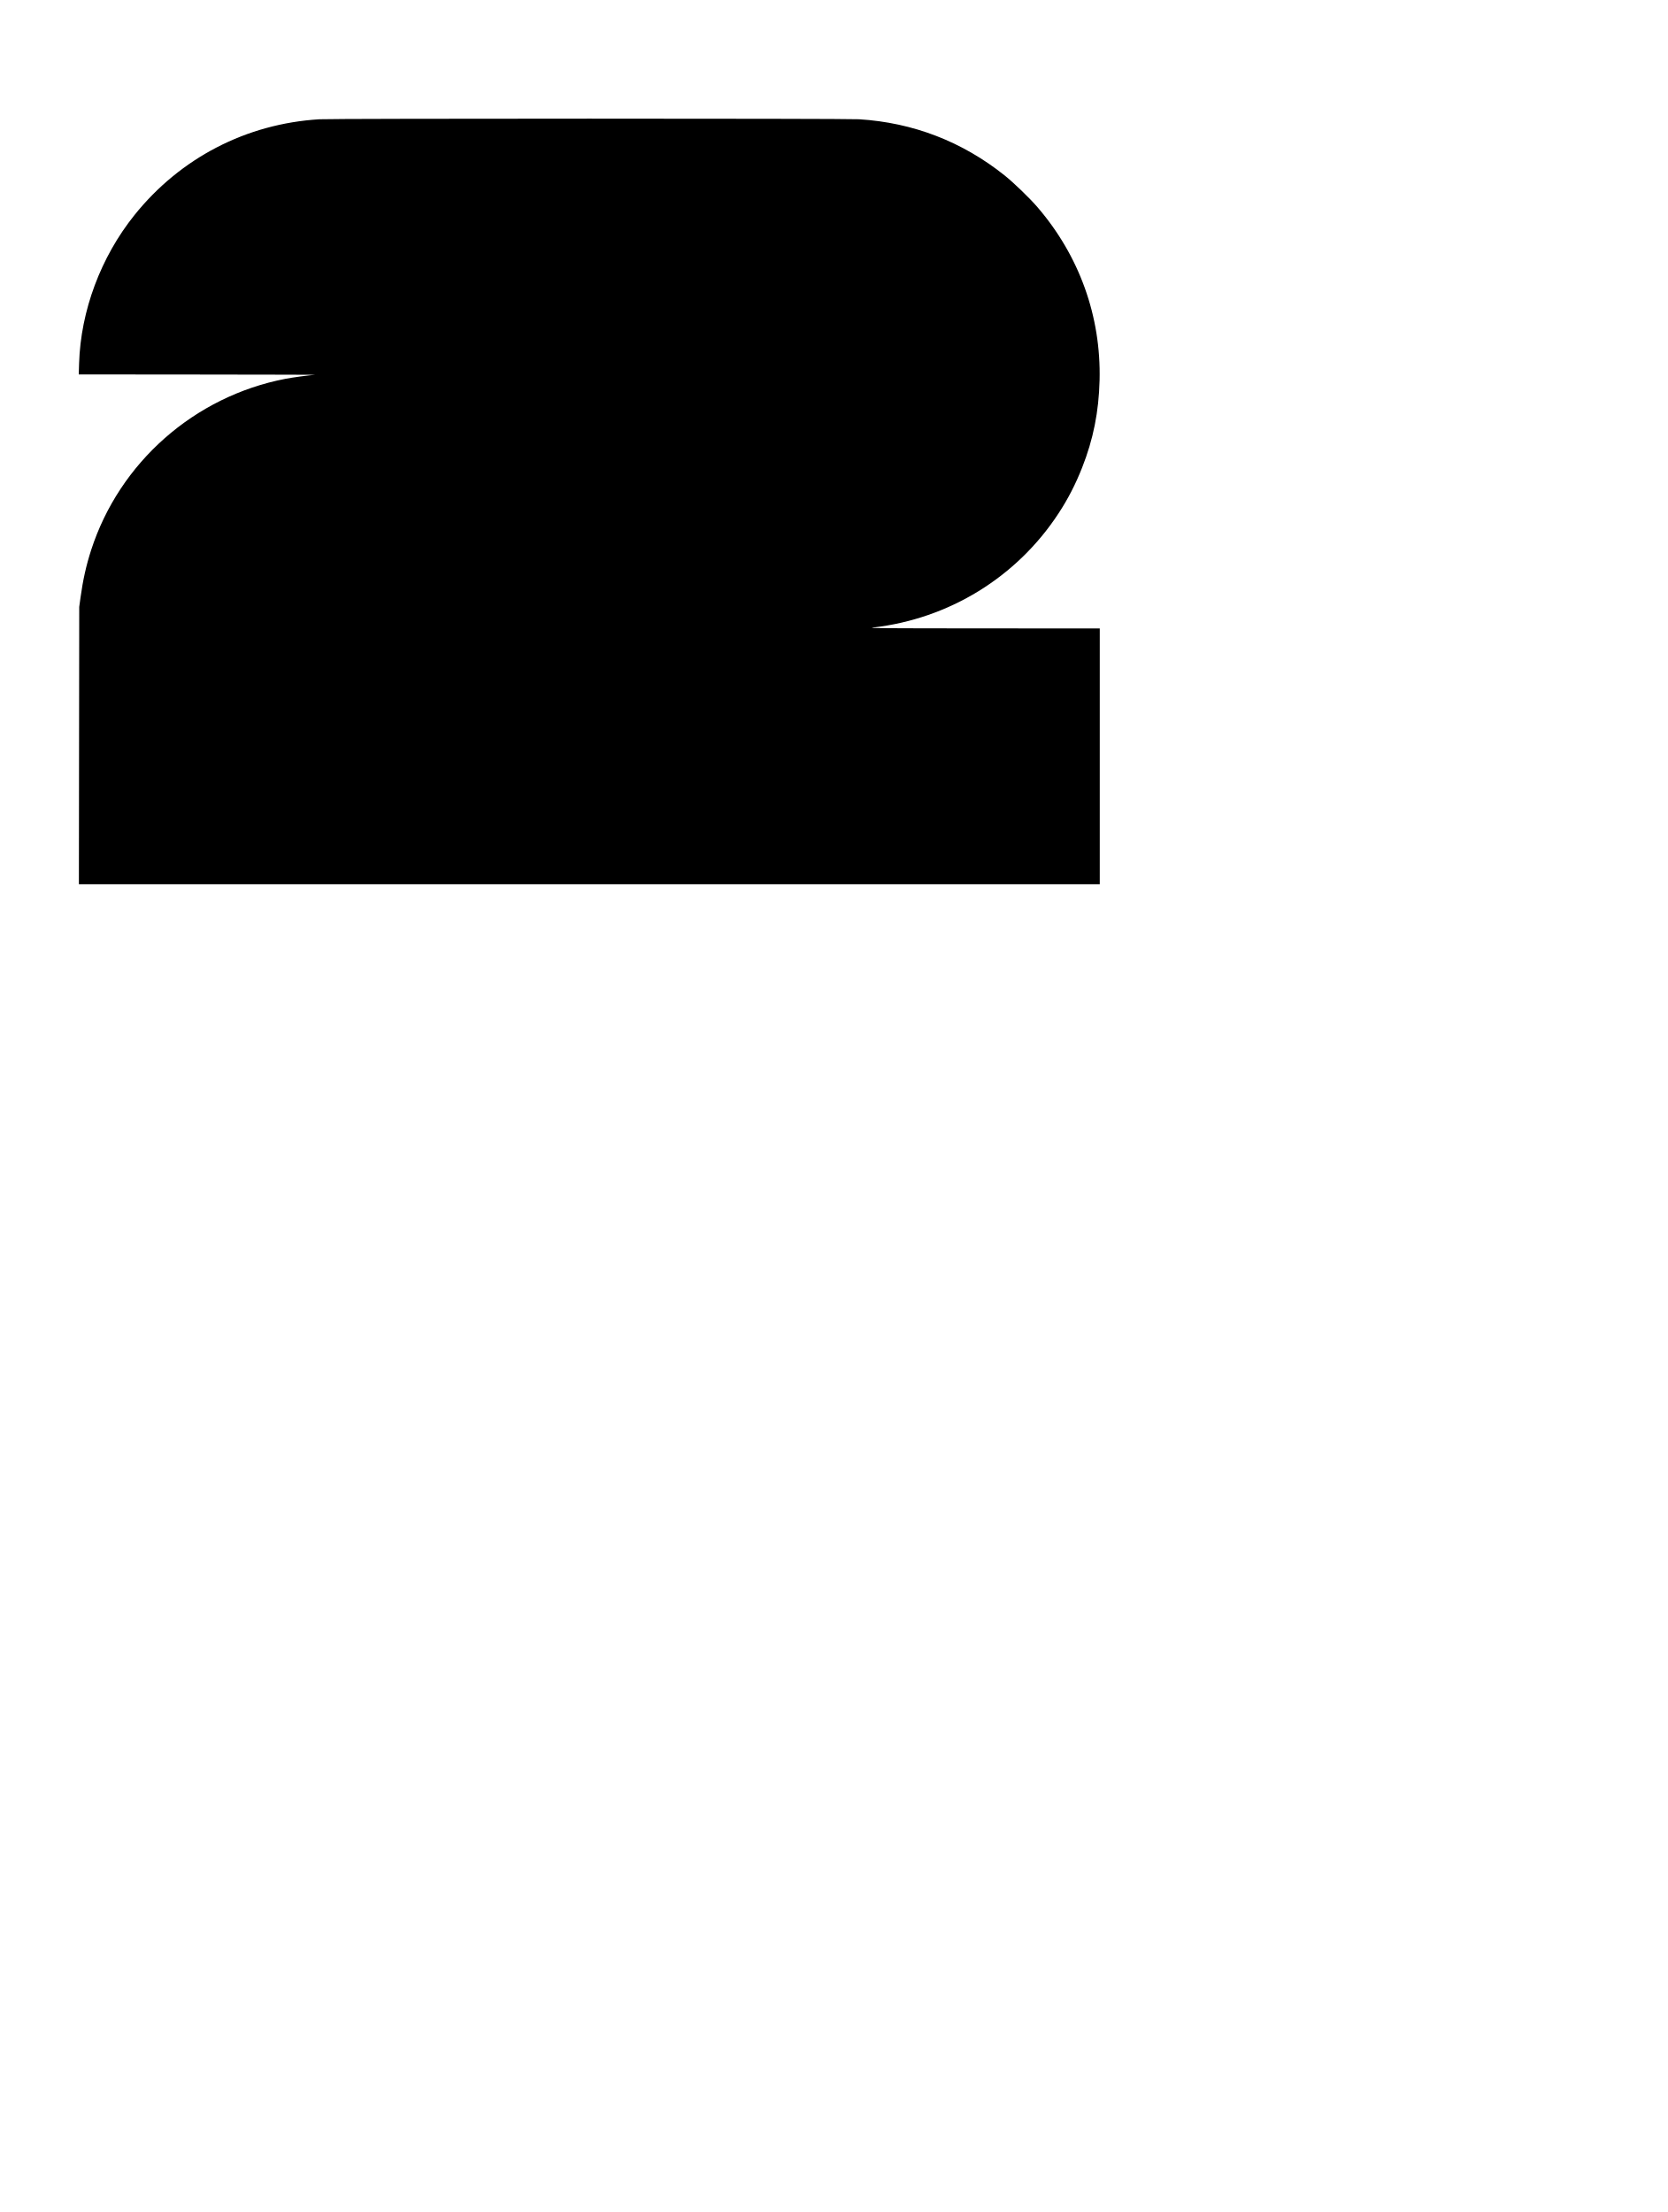
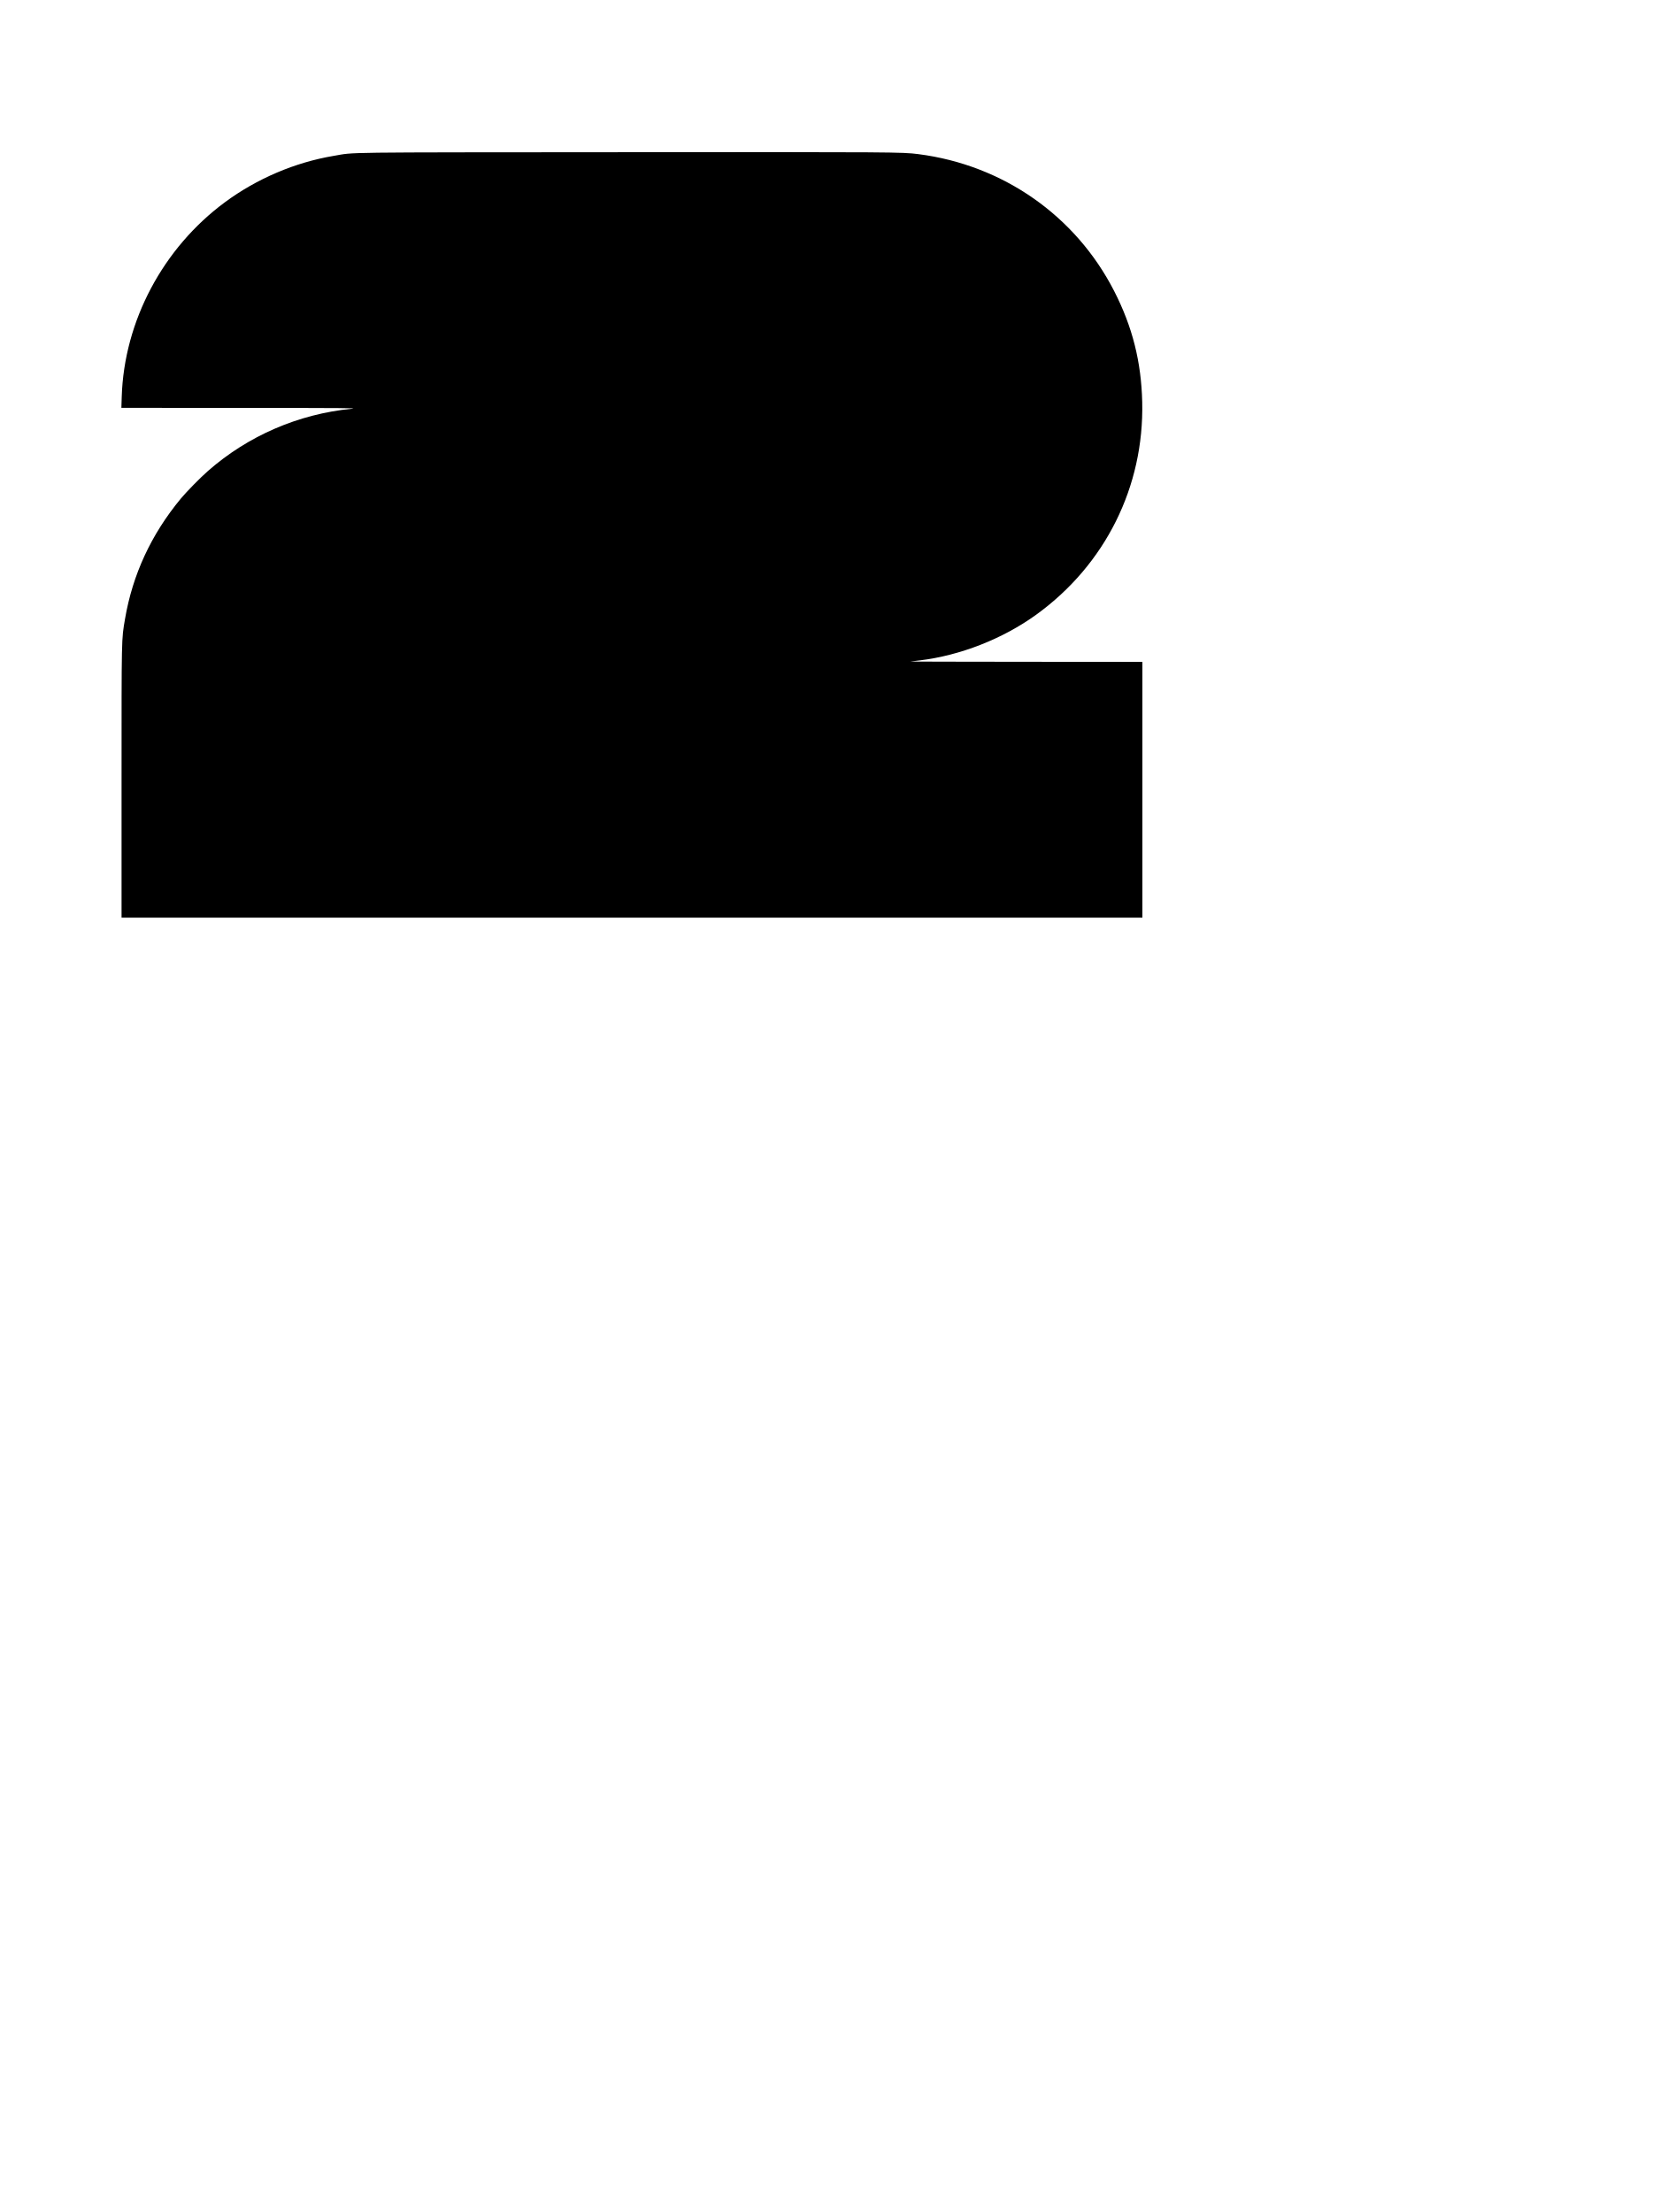
<svg xmlns="http://www.w3.org/2000/svg" width="2895" height="3840" viewBox="0 0 765.969 1016" version="1.1" id="svg1" xml:space="preserve">
  <defs id="defs1" />
  <g id="layer1">
-     <path style="fill:#000000" d="m 36.313,342.437 0.076,-63.698 0.595,-4.319 c 1.108,-8.043 2.612,-14.767 4.862,-21.73 13.024,-40.314 47.453,-70.657 89.309,-78.71 3.29,-0.633 10.512,-1.607 13.44,-1.812 0.728,-0.051 -23.371,-0.114 -53.552,-0.141 l -54.875,-0.048 0.157,-5.093 c 0.743,-24.13 9.957,-48.807 25.426,-68.094 21.069,-26.269 51.392,-41.977 84.961,-44.01 6.16,-0.373 241.721,-0.379 247.782,-0.007 24.845,1.528 47.479,10.264 66.94,25.835 4.173,3.339 11.439,10.36 14.997,14.491 19.287,22.395 29.291,50.235 28.575,79.523 -0.354,14.471 -2.886,27.165 -8.002,40.117 -3.068,7.767 -6.467,14.364 -10.854,21.068 -19.17,29.292 -50.247,48.412 -85.219,52.43 -2.722,0.313 3.847,0.363 50.516,0.39 l 53.644,0.031 v 58.738 58.738 H 270.663 36.236 Z" id="path1" />
+     <path style="fill:#000000" d="m 55.827,359.486 c 0,-68.011 -0.052,-65.556 1.591,-75.191 3.475,-20.382 12.034,-38.853 25.601,-55.249 2.614,-3.159 8.973,-9.637 12.496,-12.729 18.402,-16.152 41.528,-26.16 66.014,-28.567 3.262,-0.321 -2.826,-0.368 -51.039,-0.394 l -54.743,-0.03 0.16,-5.093 c 1.09,-34.711 18.919,-68.314 47.413,-89.358 14.689,-10.848 32.206,-18.308 50.006,-21.294 10.213,-1.713 -0.883,-1.574 133.615,-1.67 123.916,-0.088 127.43,-0.065 134.791,0.878 38.968,4.996 72.272,28.292 90.002,62.959 8.359,16.343 12.42,32.435 12.853,50.932 0.909,38.824 -16.959,74.693 -48.625,97.614 -15.331,11.097 -34.952,18.802 -53.555,21.03 -1.892,0.227 -3.797,0.455 -4.233,0.508 -0.437,0.053 23.346,0.114 52.851,0.136 l 53.644,0.04 v 58.737 58.738 H 290.248 55.827 Z" id="path3" />
  </g>
</svg>
